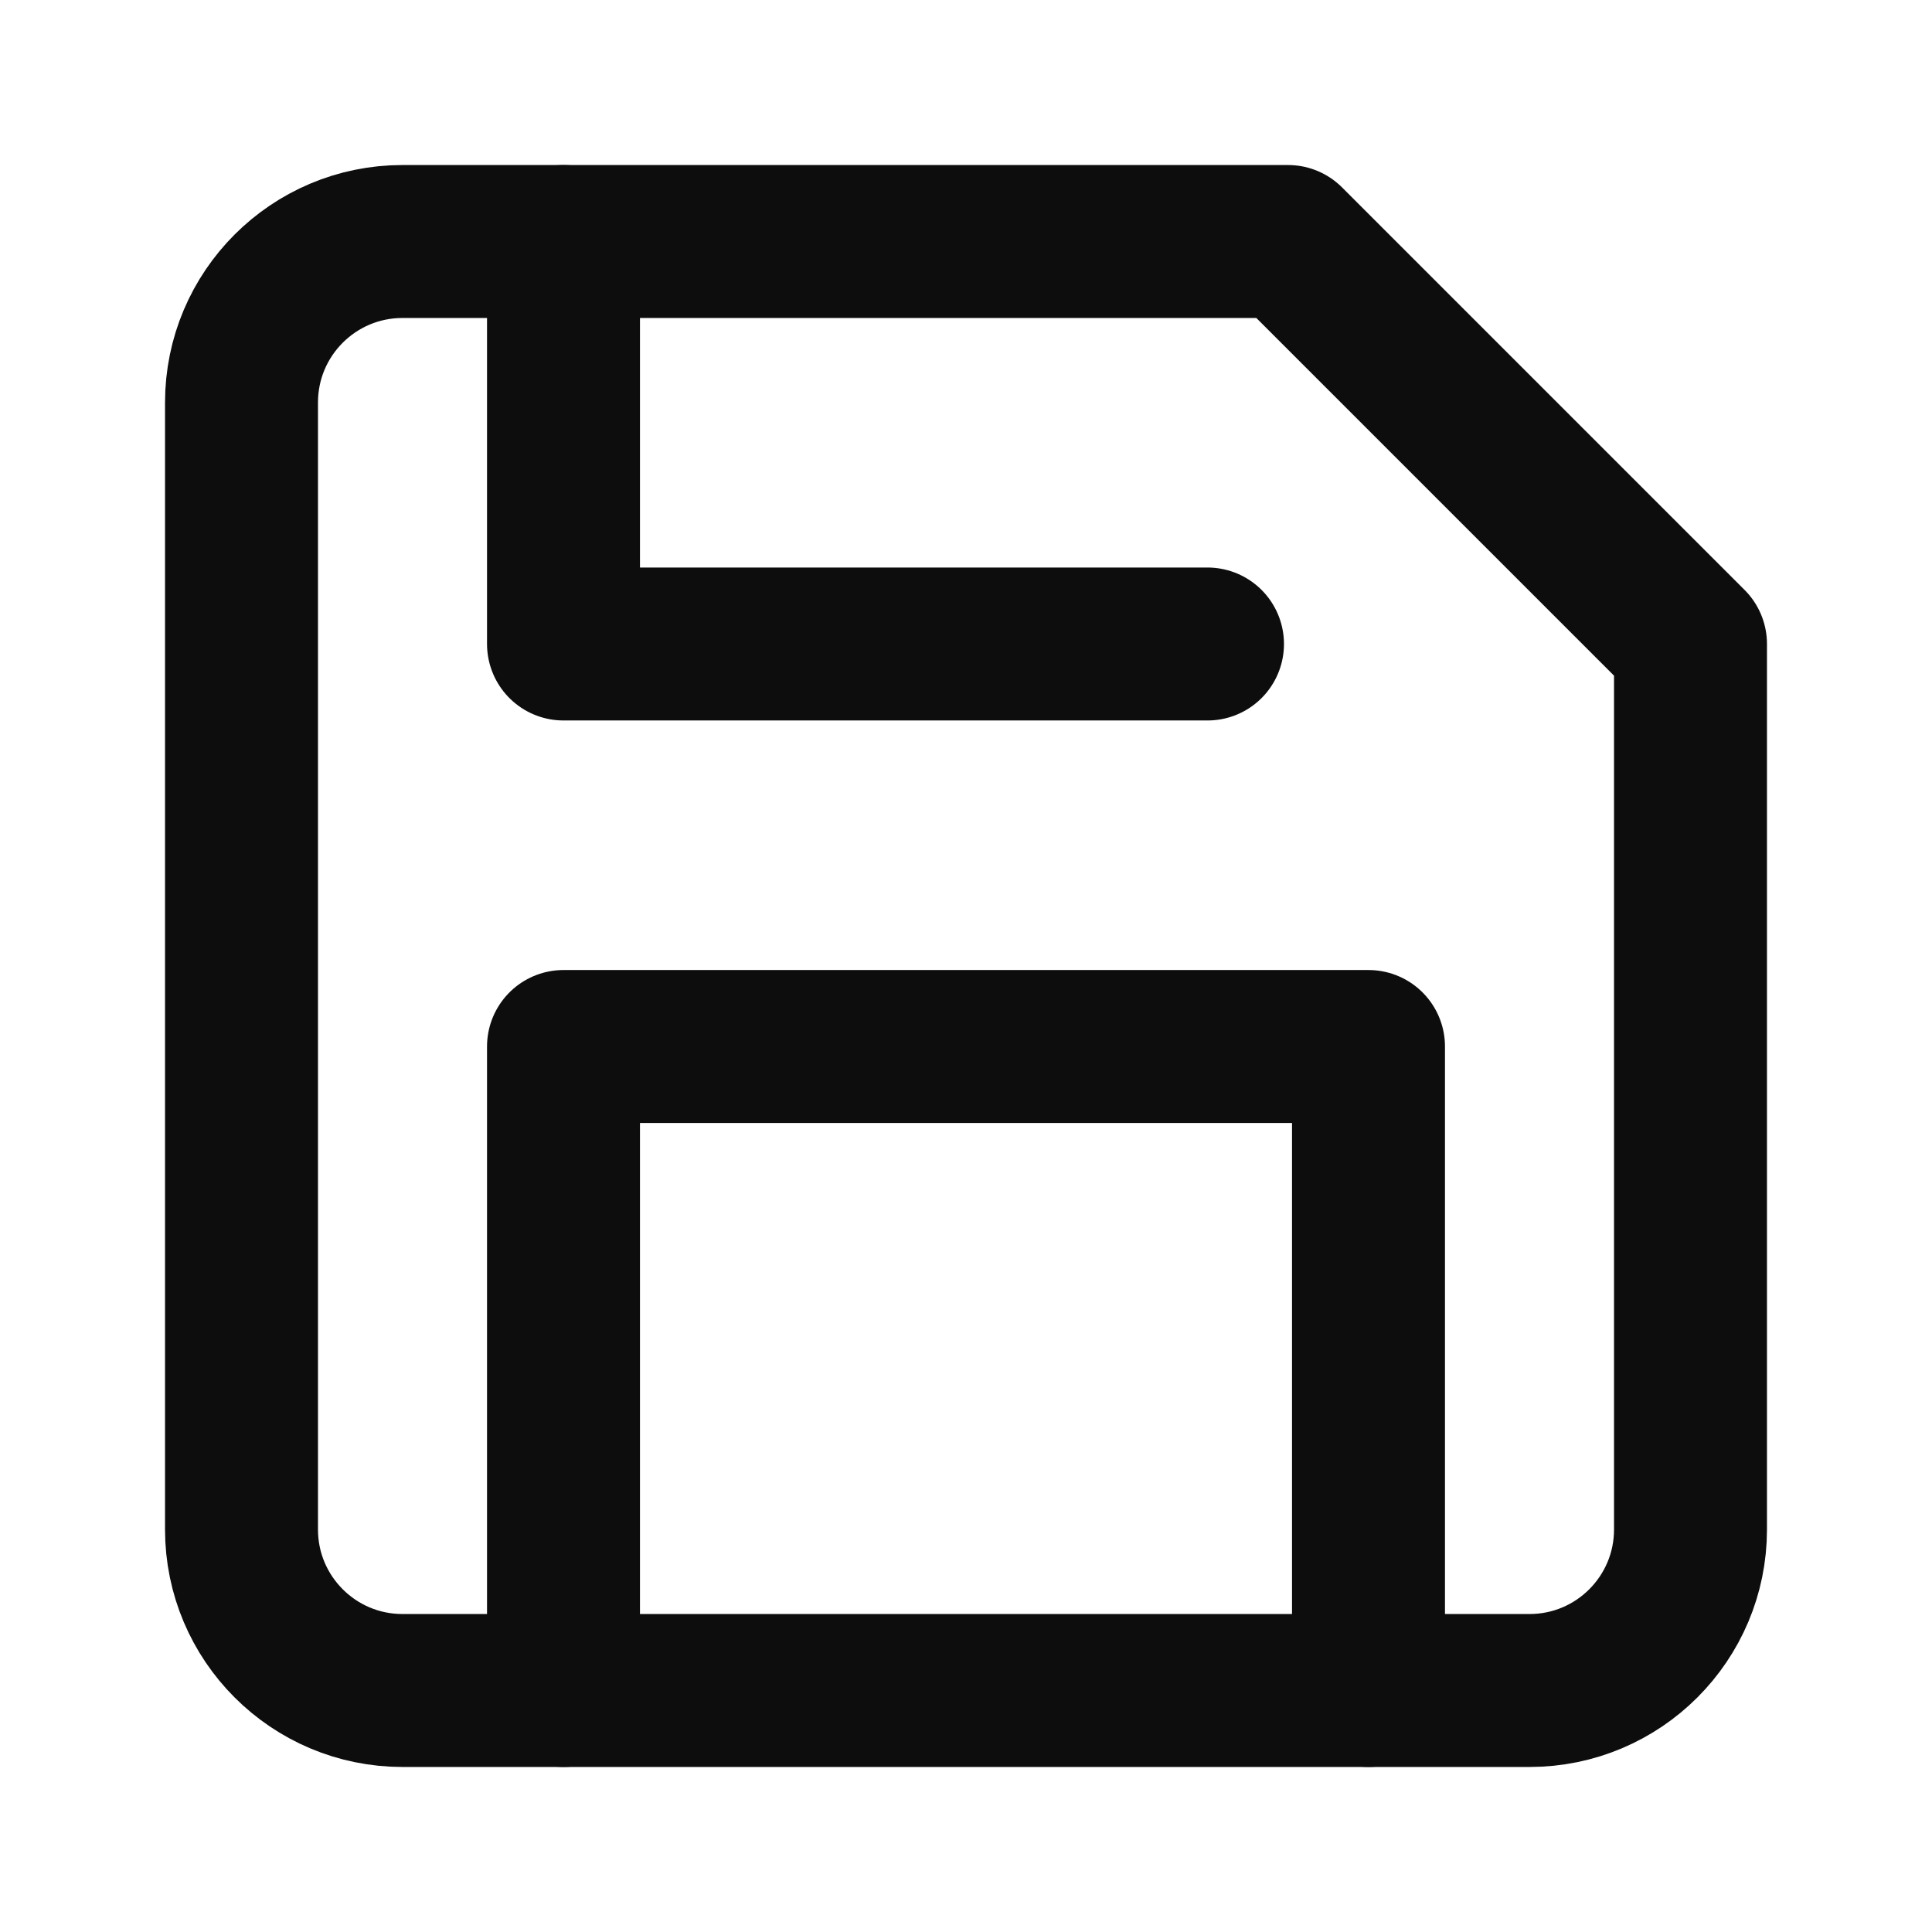
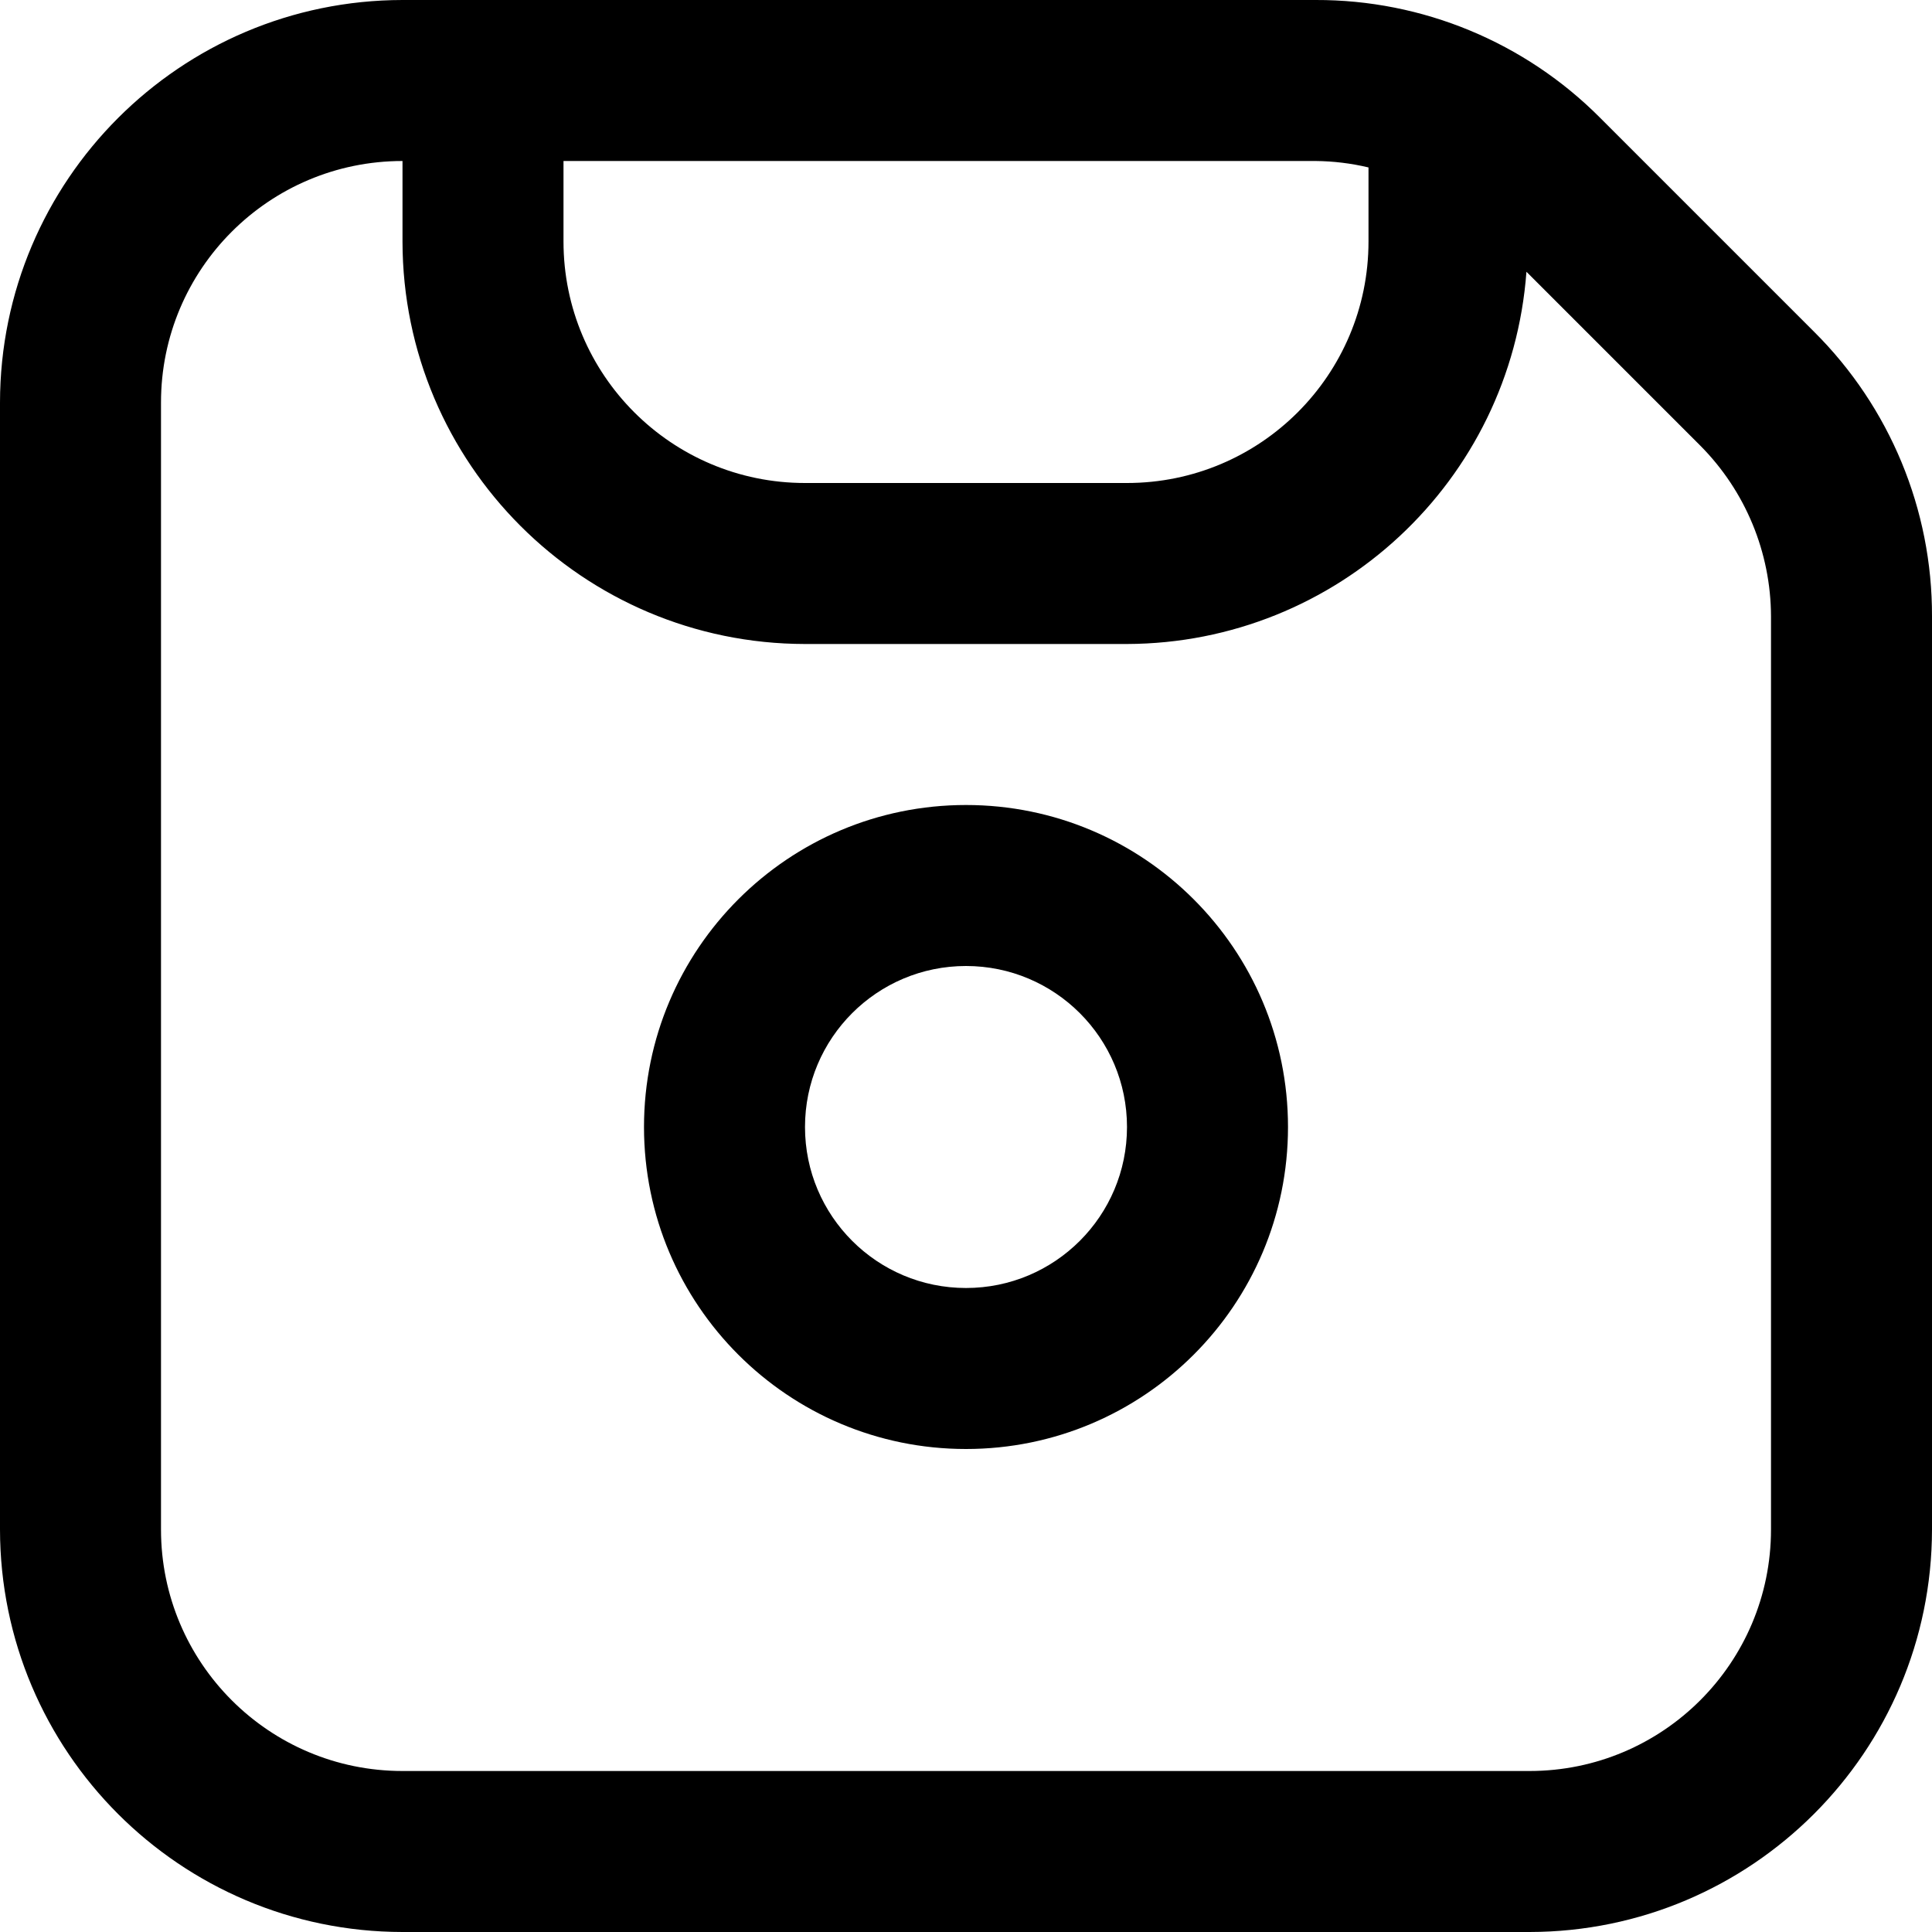
- <svg xmlns="http://www.w3.org/2000/svg" viewBox="0 0 24 24" fill="none" stroke="#0d0d0d" stroke-width="1.9" stroke-linecap="round" stroke-linejoin="round">
-   <path d="M19 21H5a2 2 0 0 1-2-2V5a2 2 0 0 1 2-2h11l5 5v11a2 2 0 0 1-2 2Z" />
-   <path d="M17 21v-8H7v8" />
-   <path d="M7 3v5h8" />
+ <svg xmlns="http://www.w3.org/2000/svg" id="Outline" viewBox="0 0 24 24" width="512" height="512">
+   <path d="M12,10a4,4,0,1,0,4,4A4,4,0,0,0,12,10Zm0,6a2,2,0,1,1,2-2A2,2,0,0,1,12,16Z" />
+   <path d="M22.536,4.122,19.878,1.464A4.966,4.966,0,0,0,16.343,0H5A5.006,5.006,0,0,0,0,5V19a5.006,5.006,0,0,0,5,5H19a5.006,5.006,0,0,0,5-5V7.657A4.966,4.966,0,0,0,22.536,4.122ZM17,2.08V3a3,3,0,0,1-3,3H10A3,3,0,0,1,7,3V2h9.343A2.953,2.953,0,0,1,17,2.08ZM22,19a3,3,0,0,1-3,3H5a3,3,0,0,1-3-3V5A3,3,0,0,1,5,2V3a5.006,5.006,0,0,0,5,5h4a4.991,4.991,0,0,0,4.962-4.624l2.16,2.16A3.02,3.02,0,0,1,22,7.657Z" />
</svg>
